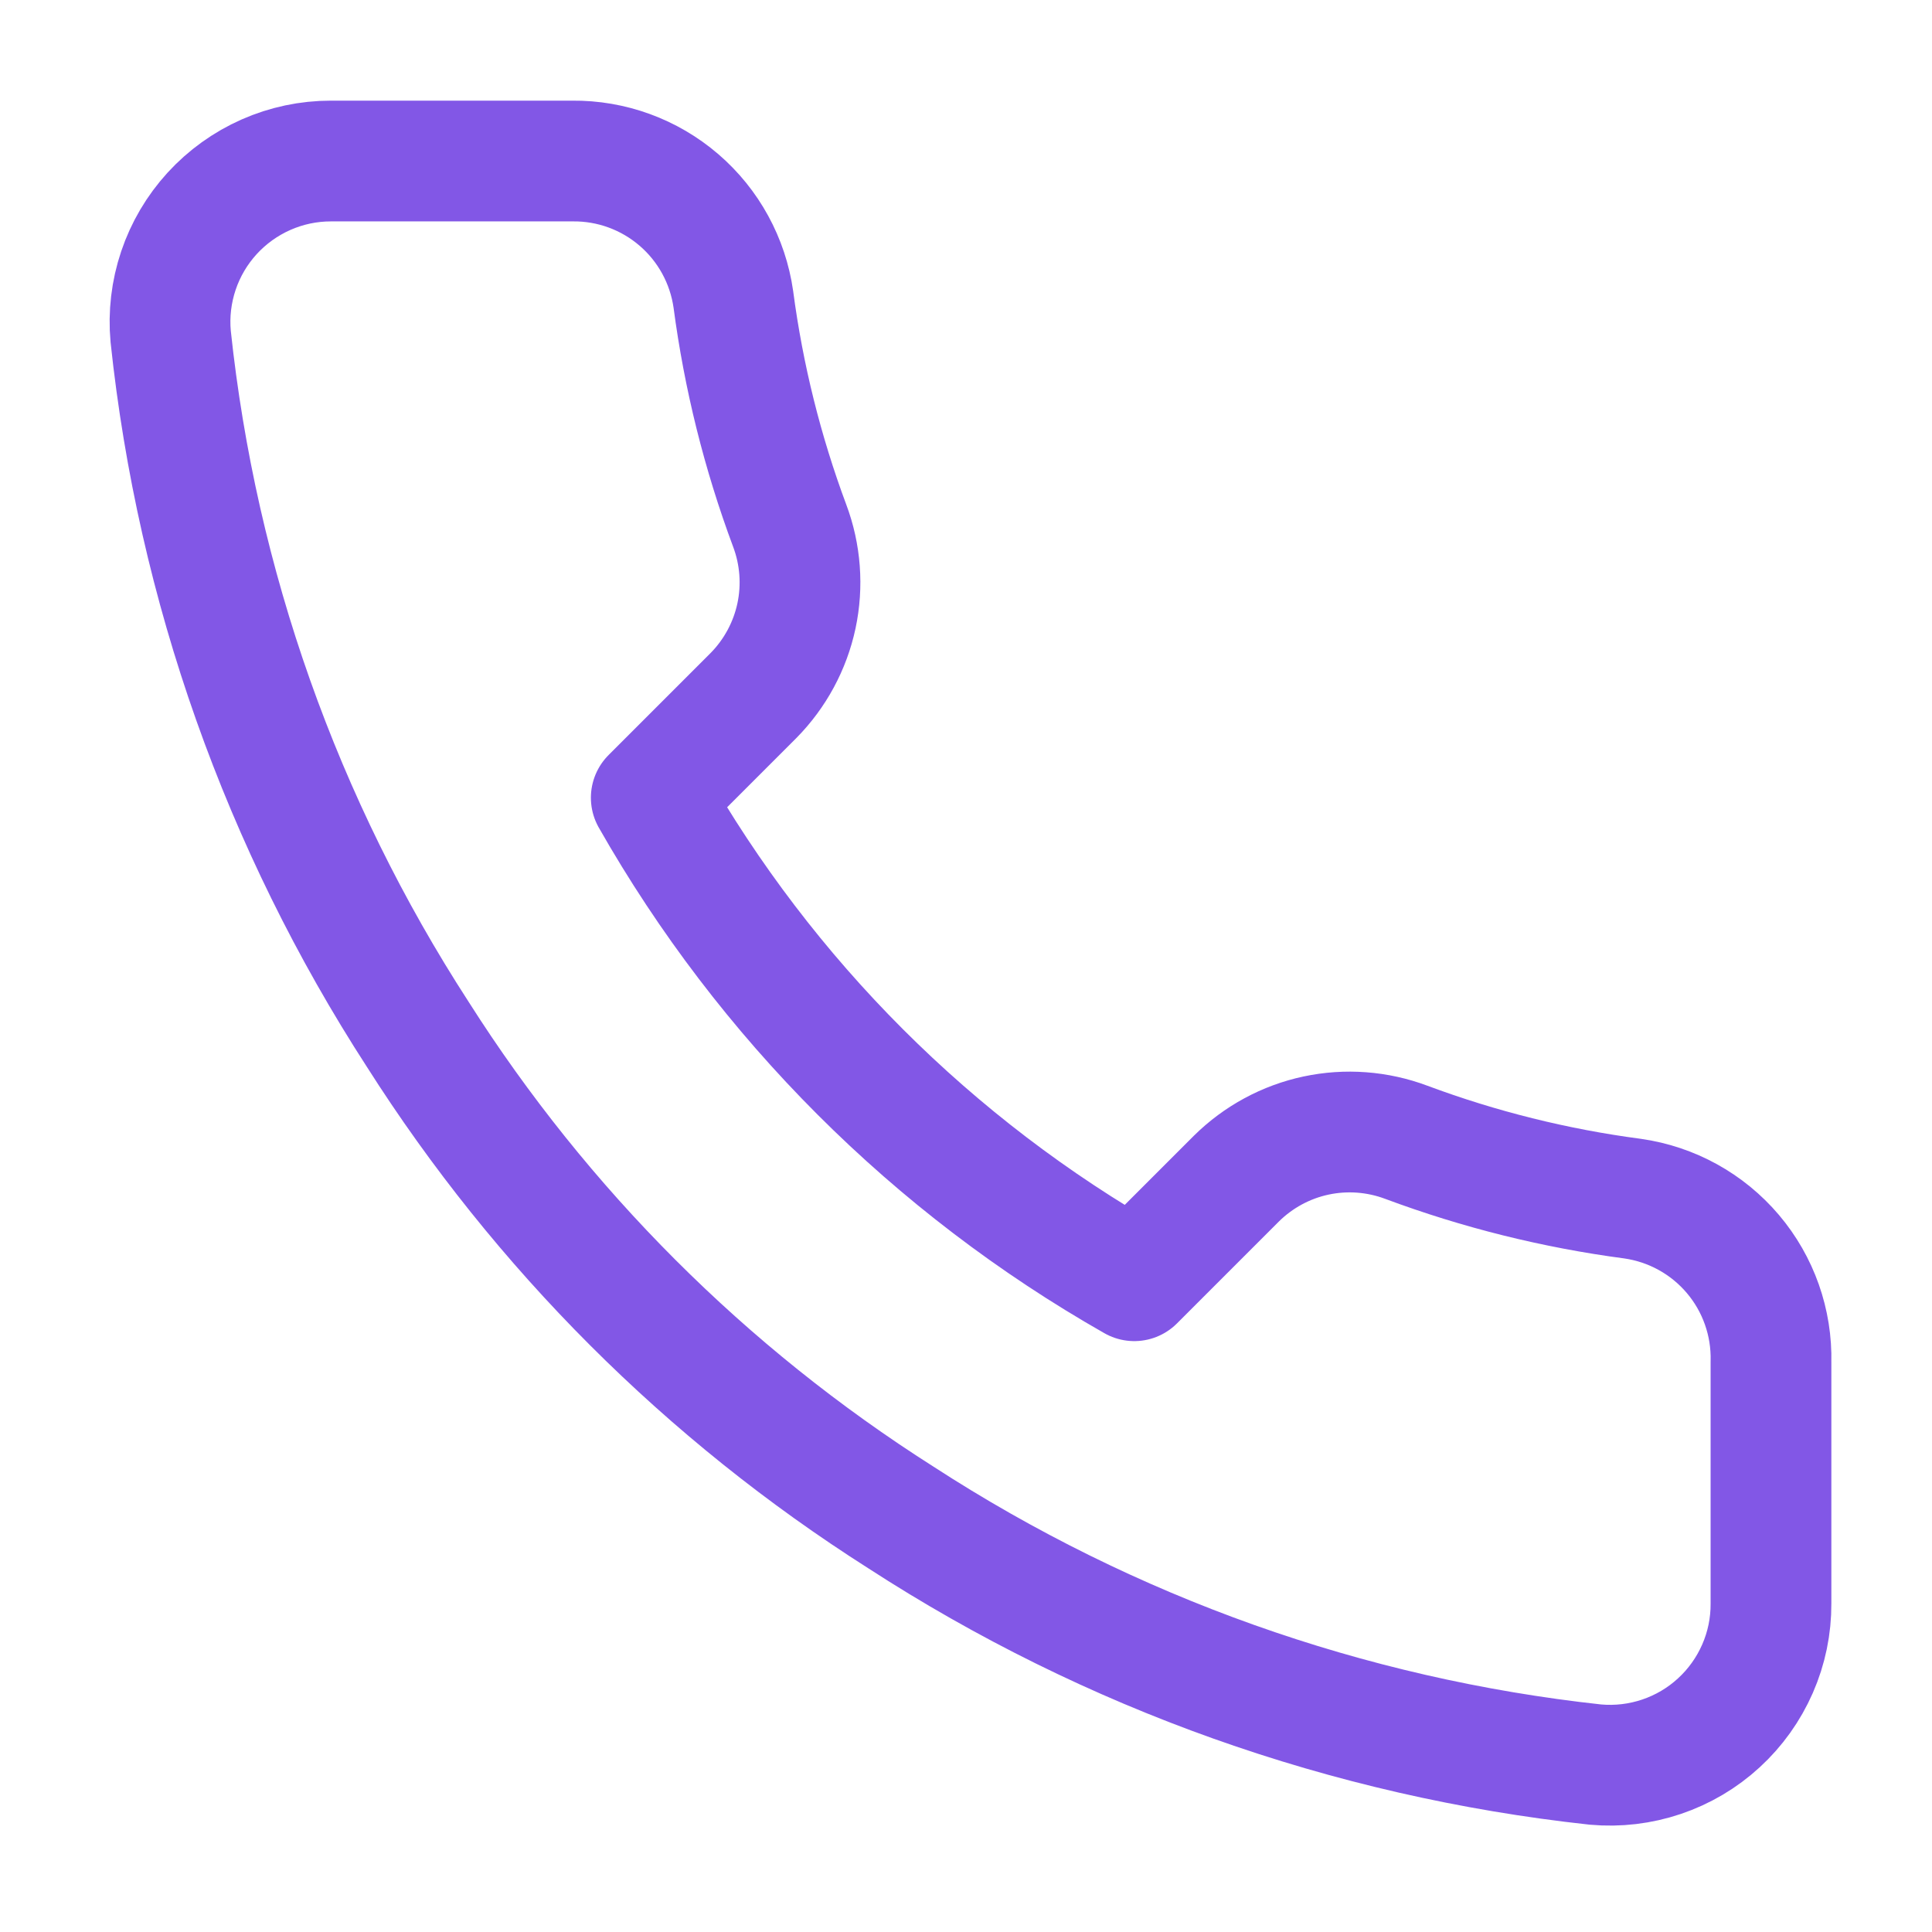
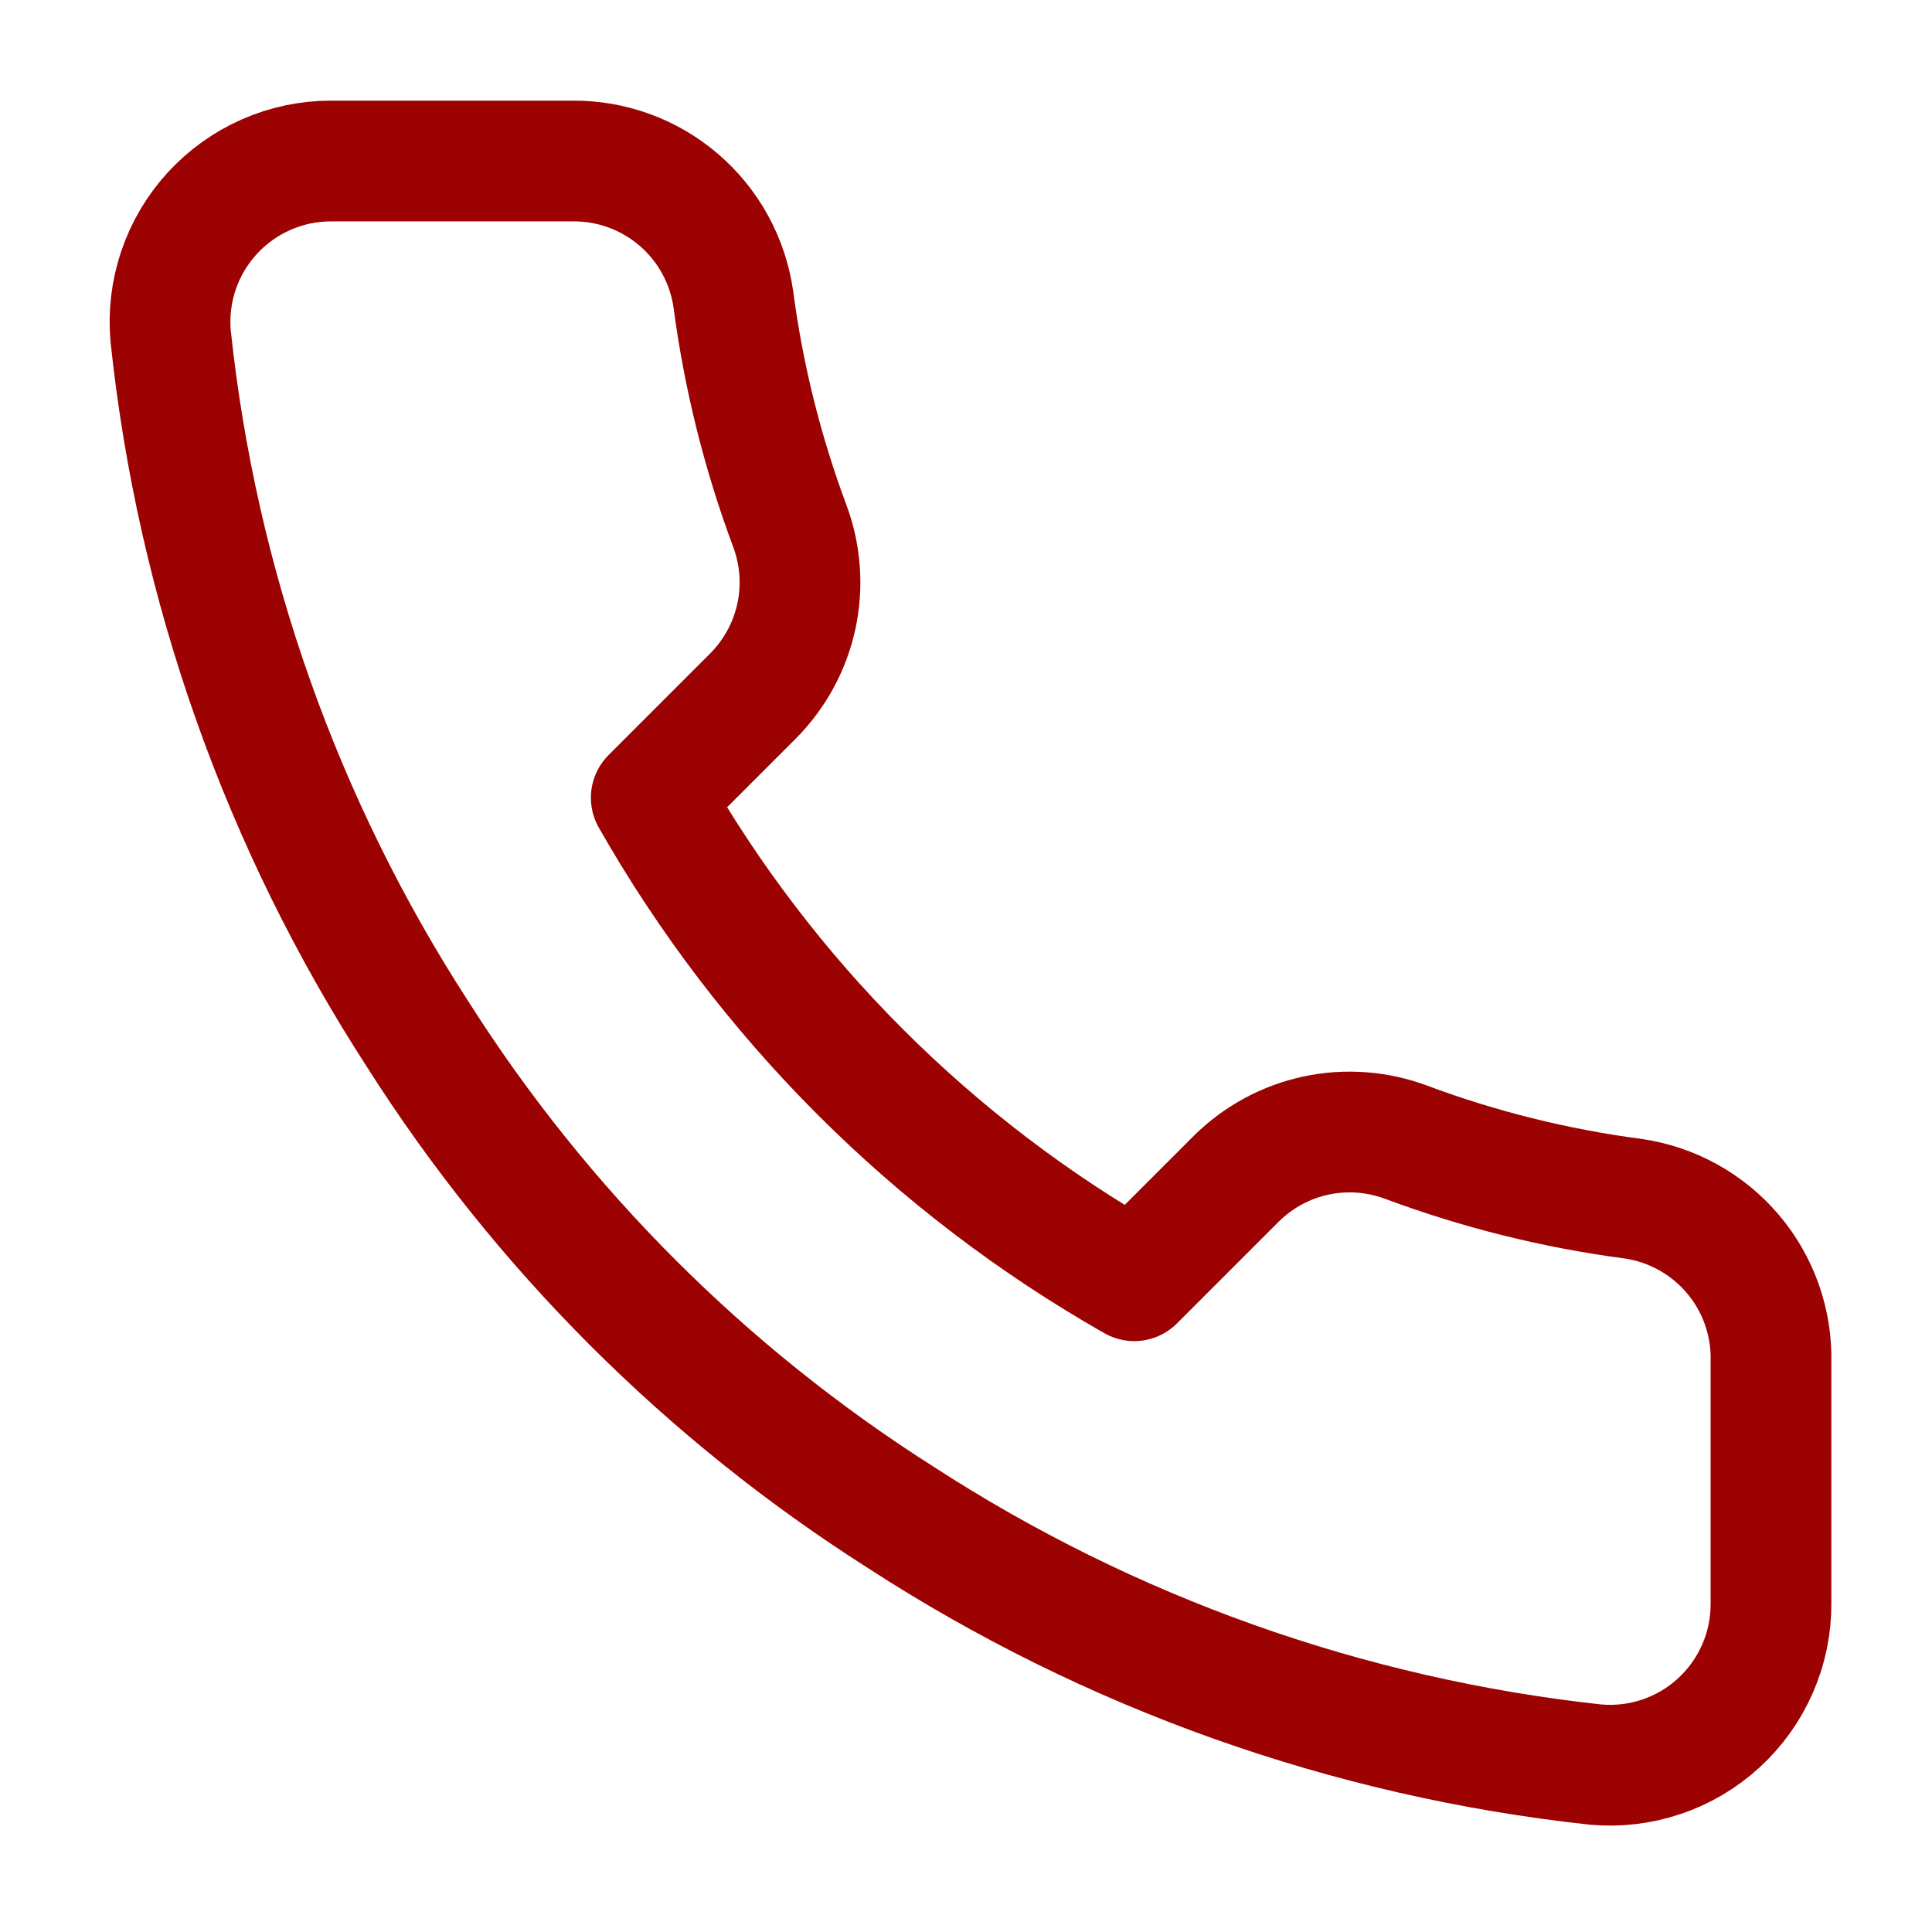
<svg xmlns="http://www.w3.org/2000/svg" width="32" height="32" viewBox="0 0 32 32" fill="none">
-   <path d="M29.333 22.56V26.56C29.335 26.931 29.259 27.299 29.11 27.639C28.961 27.979 28.743 28.285 28.469 28.536C28.196 28.787 27.873 28.978 27.521 29.097C27.169 29.216 26.797 29.26 26.427 29.227C22.324 28.781 18.383 27.379 14.92 25.133C11.698 23.086 8.967 20.355 6.92 17.133C4.667 13.655 3.264 9.695 2.827 5.573C2.793 5.205 2.837 4.833 2.955 4.482C3.073 4.131 3.263 3.809 3.513 3.535C3.763 3.262 4.066 3.044 4.405 2.894C4.744 2.744 5.11 2.667 5.48 2.667H9.48C10.127 2.66 10.754 2.889 11.245 3.311C11.736 3.733 12.056 4.319 12.147 4.96C12.316 6.24 12.629 7.497 13.08 8.707C13.259 9.184 13.298 9.703 13.192 10.201C13.085 10.7 12.838 11.157 12.48 11.52L10.787 13.213C12.685 16.551 15.449 19.315 18.787 21.213L20.48 19.52C20.843 19.162 21.3 18.914 21.799 18.808C22.297 18.702 22.816 18.741 23.293 18.92C24.503 19.371 25.76 19.684 27.04 19.853C27.688 19.945 28.279 20.271 28.702 20.77C29.125 21.269 29.349 21.906 29.333 22.56Z" stroke="#8257E6" stroke-width="2" stroke-linecap="round" stroke-linejoin="round" />
+   <path d="M29.333 22.56V26.56C29.335 26.931 29.259 27.299 29.11 27.639C28.961 27.979 28.743 28.285 28.469 28.536C28.196 28.787 27.873 28.978 27.521 29.097C27.169 29.216 26.797 29.26 26.427 29.227C22.324 28.781 18.383 27.379 14.92 25.133C11.698 23.086 8.967 20.355 6.92 17.133C4.667 13.655 3.264 9.695 2.827 5.573C2.793 5.205 2.837 4.833 2.955 4.482C3.073 4.131 3.263 3.809 3.513 3.535C3.763 3.262 4.066 3.044 4.405 2.894C4.744 2.744 5.11 2.667 5.48 2.667H9.48C10.127 2.66 10.754 2.889 11.245 3.311C11.736 3.733 12.056 4.319 12.147 4.96C12.316 6.24 12.629 7.497 13.08 8.707C13.259 9.184 13.298 9.703 13.192 10.201C13.085 10.7 12.838 11.157 12.48 11.52L10.787 13.213C12.685 16.551 15.449 19.315 18.787 21.213L20.48 19.52C20.843 19.162 21.3 18.914 21.799 18.808C22.297 18.702 22.816 18.741 23.293 18.92C24.503 19.371 25.76 19.684 27.04 19.853C27.688 19.945 28.279 20.271 28.702 20.77C29.125 21.269 29.349 21.906 29.333 22.56Z" stroke="#9c0202" stroke-width="2" stroke-linecap="round" stroke-linejoin="round" />
</svg>
